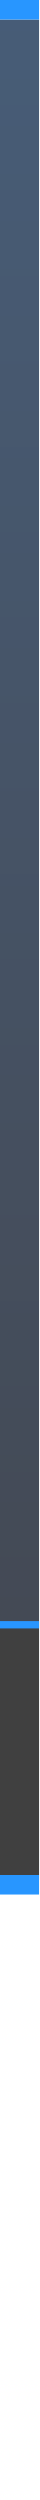
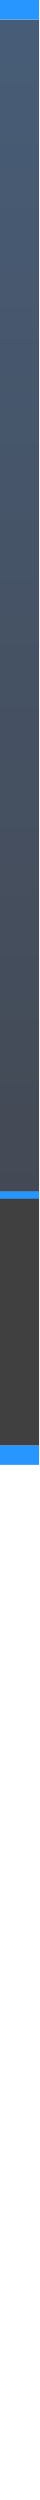
<svg xmlns="http://www.w3.org/2000/svg" width="4" height="256" viewBox="0 0 4 256">
  <defs>
    <clipPath id="body-area">
-       <rect x="-16" y="0" width="48" height="166" />
+       <rect x="-16" y="0" width="48" height="122" />
    </clipPath>
  </defs>
  <defs>
-     <linearGradient id="body" gradientUnits="userSpaceOnUse" x1="0" y1="2" x2="0" y2="166">
+     <linearGradient id="body" gradientUnits="userSpaceOnUse" x1="0" y1="2" x2="0" y2="122">
      <stop offset="0" stop-color="#0a2649" />
      <stop offset="1" stop-color="#050d1c" />
    </linearGradient>
  </defs>
-   <rect x="0" y="2" width="4" height="190" fill="url(#body)" fill-opacity="0.75" clip-path="url(#body-area)" />
+   <rect x="0" y="2" width="4" height="146" fill="url(#body)" fill-opacity="0.75" clip-path="url(#body-area)" />
  <rect x="0" y="0" width="4" height="2" fill="#2896ff" />
-   <rect x="0" y="192" width="4" height="2" fill="#2896ff" />
+   <rect x="0" y="148" width="4" height="2" fill="#2896ff" />
  <g>
-     <rect x="0" y="166" width="4" height="26" fill="black" fill-opacity="0.75" />
-     <rect x="0" y="166" width="4" height="0.75" fill="#2896ff" />
+     <rect x="0" y="122" width="4" height="26" fill="black" fill-opacity="0.75" />
+     <rect x="0" y="122" width="4" height="0.75" fill="#2896ff" />
  </g>
</svg>
